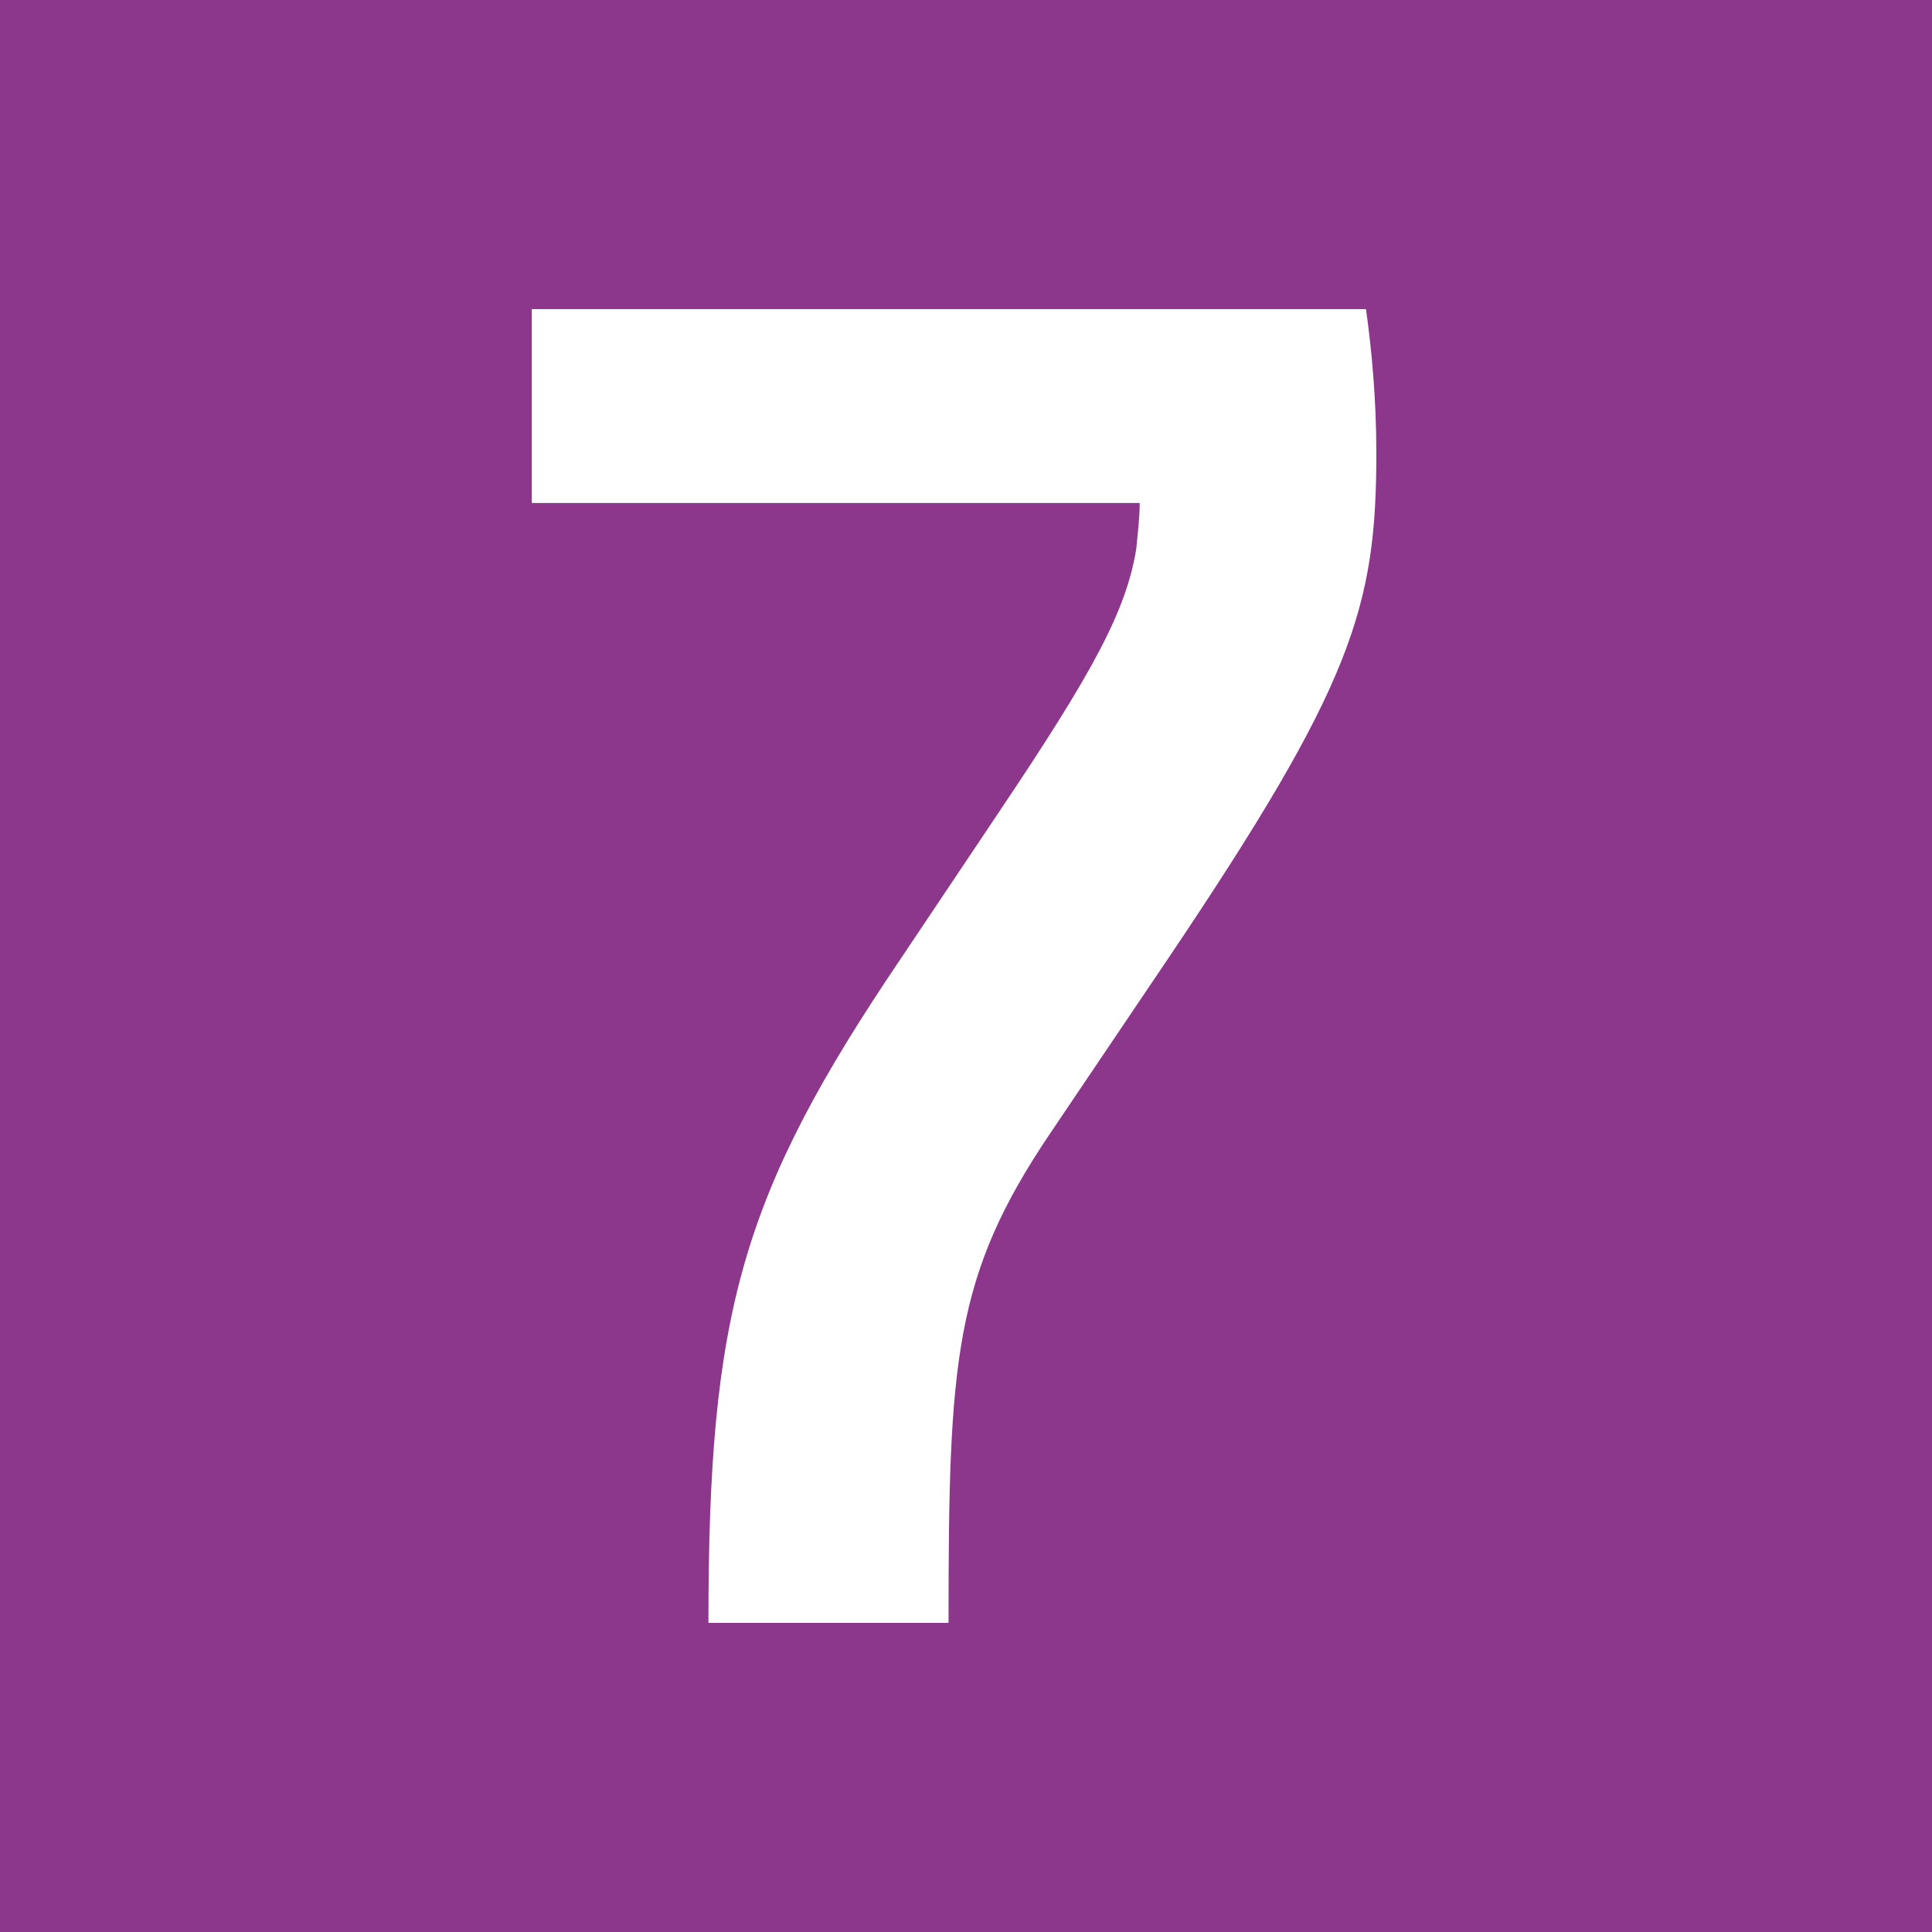
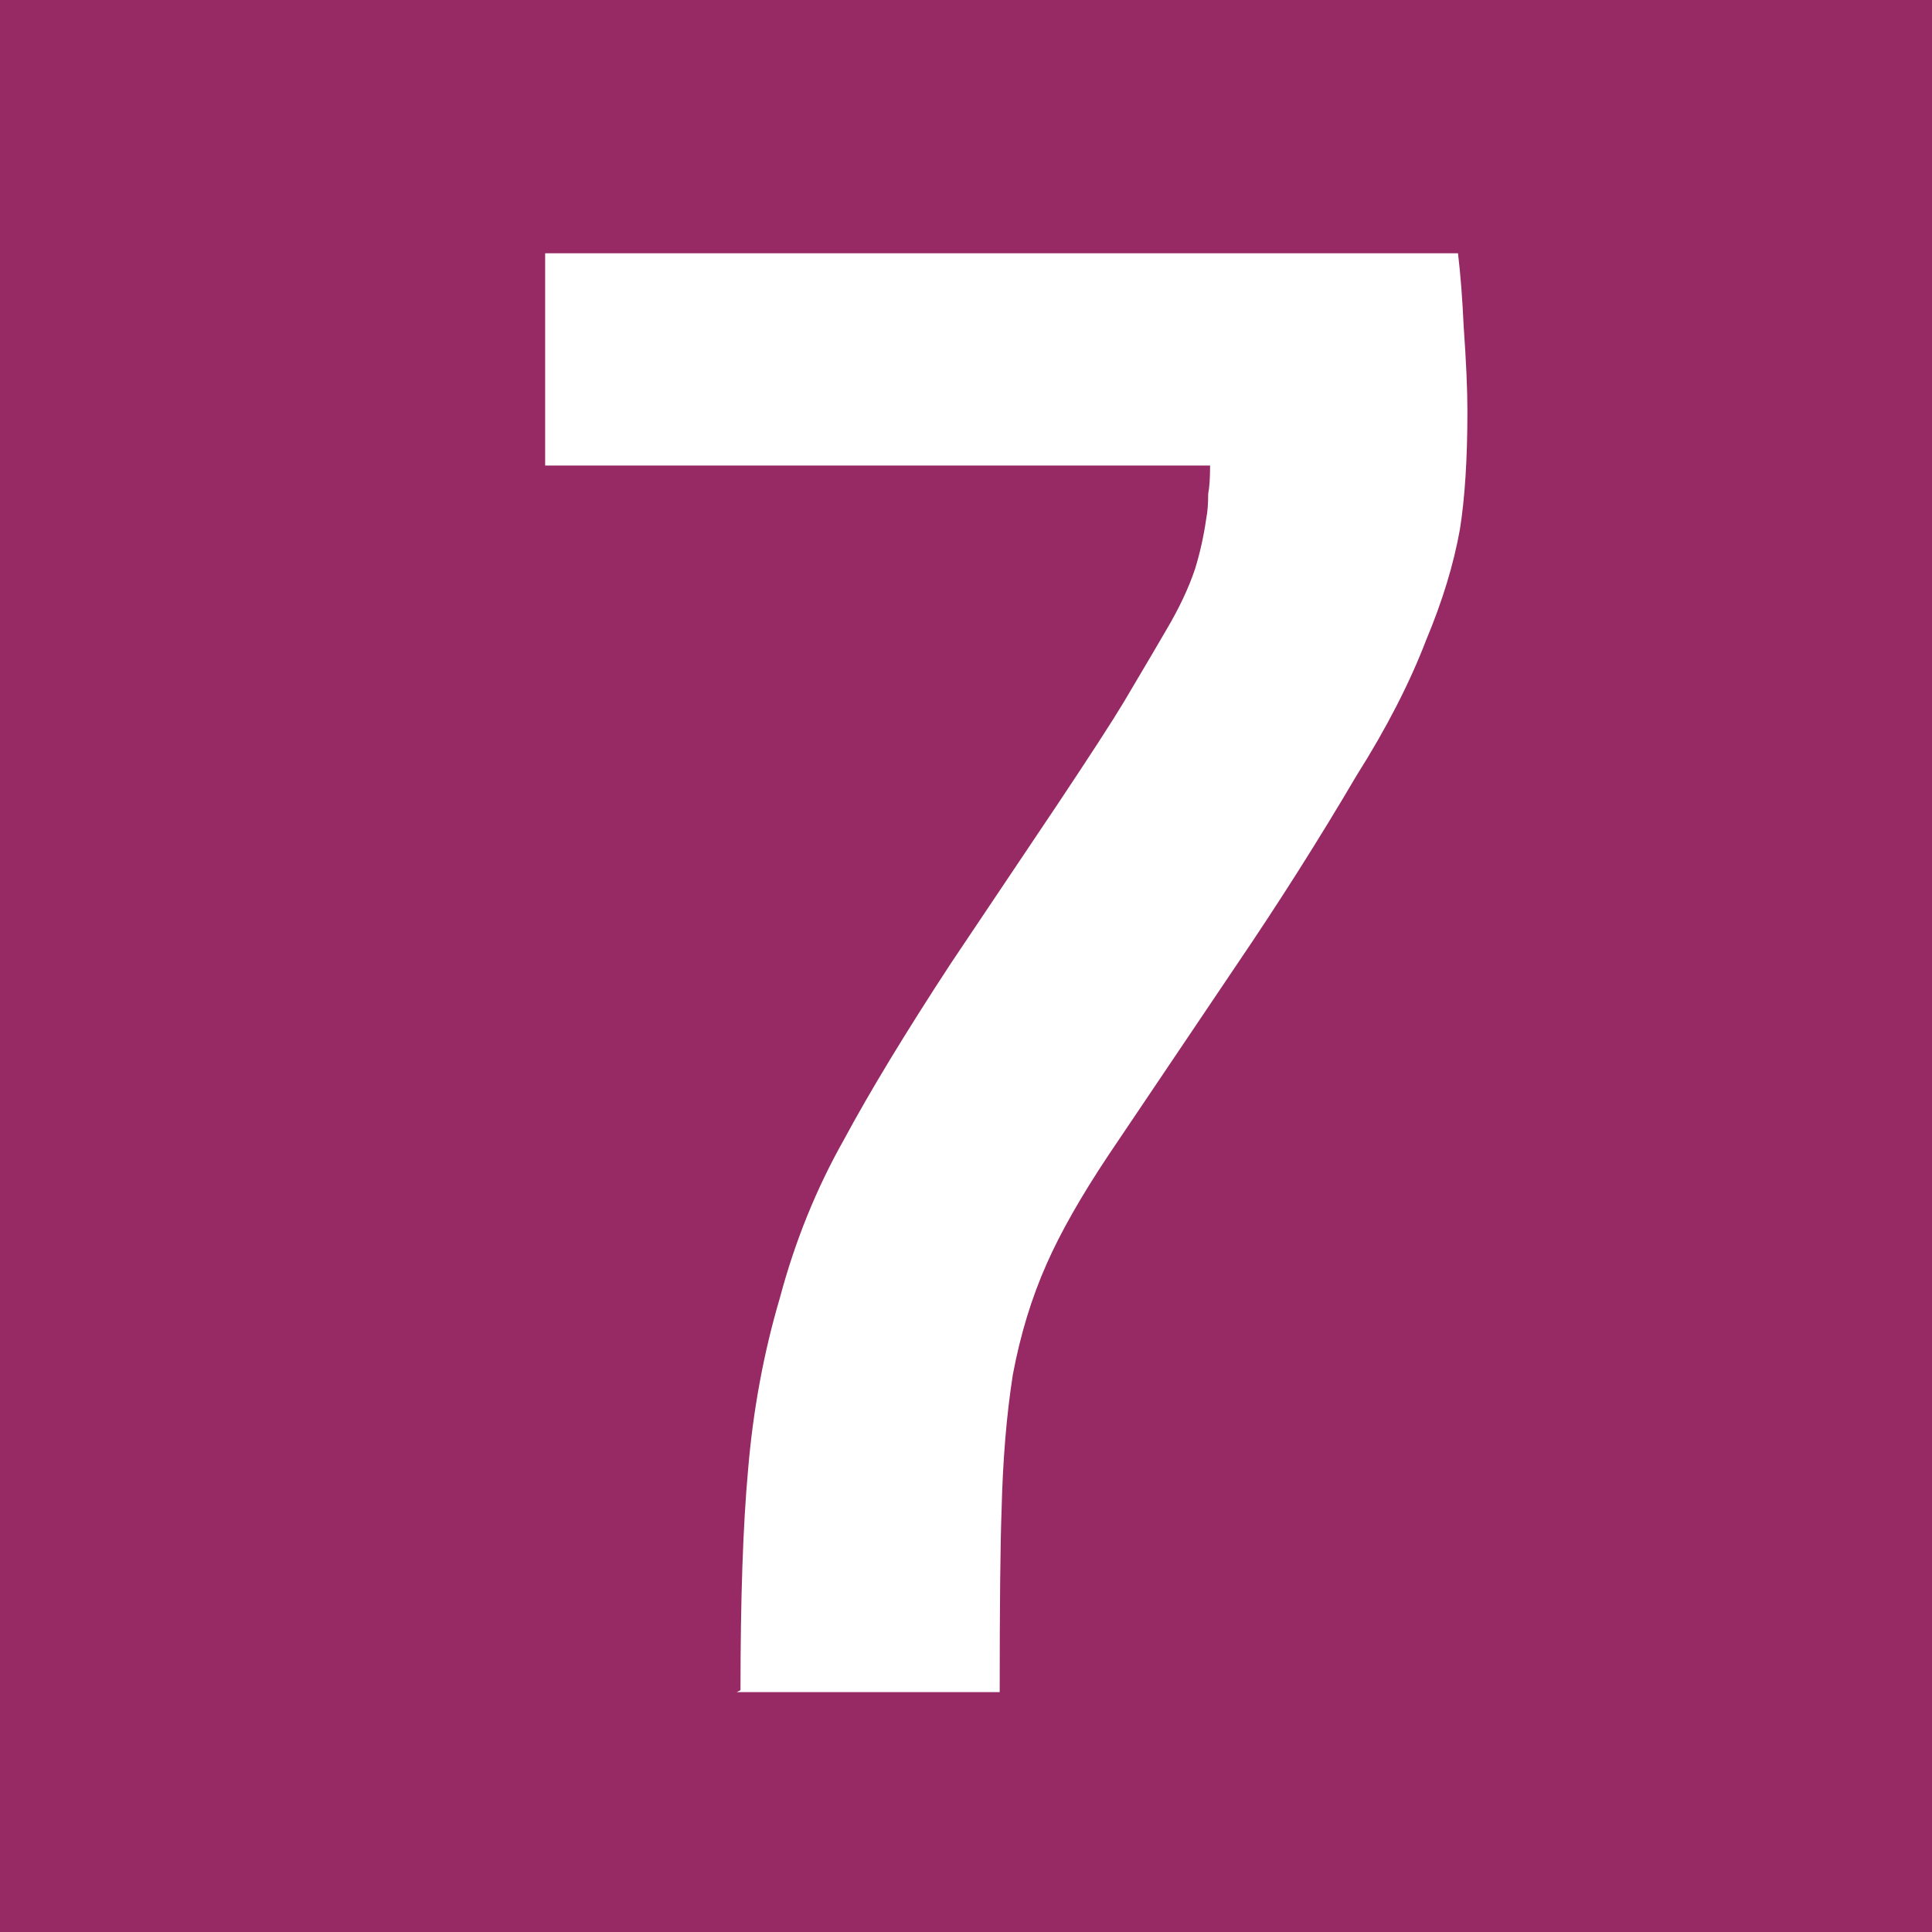
- <svg xmlns="http://www.w3.org/2000/svg" viewBox="39.333 0 28 28" data-ligne-id="T7">
-   <g>
-     <g>
-       <path fill="#8C368C" d="M39.333 0h28v28h-28z" />
-       <path fill="#FFFFFF" d="M49.60 23.52L53.08 23.52C53.08 19.71 53.16 18.49 54.55 16.43L56.25 13.91C58.93 9.93 59.28 8.81 59.28 6.57C59.28 5.77 59.21 5.05 59.13 4.48L47.04 4.48L47.04 7.29L55.85 7.29C55.85 7.52 55.82 7.74 55.80 7.96C55.65 8.86 55.18 9.73 53.81 11.77L52.39 13.89C50.07 17.32 49.60 19.02 49.60 23.52Z" />
-     </g>
+ <svg xmlns="http://www.w3.org/2000/svg" version="1.1" id="svg2" height="100" width="100">
+   <defs id="defs4" />
+   <g id="layer1">
+     <flowRoot style="font-style:normal;font-weight:normal;font-size:16.667px;line-height:0.01%;font-family:sans-serif;letter-spacing:0px;word-spacing:0px;fill:#000000;fill-opacity:1;stroke:none;stroke-width:1px;stroke-linecap:butt;stroke-linejoin:miter;stroke-opacity:1" id="flowRoot2988" xml:space="preserve">
+       <flowRegion style="font-family:sans-serif;stroke-width:1px" id="flowRegion2990">
+         <rect y="12.5" x="12.5" height="63.889" width="83.333" id="rect2992" style="stroke-width:1px" />
+       </flowRegion>
+       <flowPara style="font-size:55.556px;line-height:1.25;font-family:sans-serif;stroke-width:1px" id="flowPara2994"> </flowPara>
+     </flowRoot>
+     <rect y="-1.3882908e-14" x="0" height="100" width="100" id="rect3764" style="fill:#972964;fill-opacity:1;stroke:none;stroke-width:1" />
+     <path d="m 38.327,87.486 -0.196,0.098 h 13.613 c -2.7e-5,-4.538 0.033,-7.682 0.098,-9.432 0.063,-2.591 0.257,-4.924 0.582,-6.999 0.39,-2.075 0.973,-3.987 1.751,-5.735 0.714,-1.622 1.783,-3.502 3.207,-5.64 l 6.613,-9.818 c 2.203,-3.242 4.277,-6.515 6.222,-9.821 1.555,-2.463 2.753,-4.796 3.596,-6.999 0.843,-2.01 1.426,-3.922 1.751,-5.738 0.259,-1.62 0.389,-3.661 0.389,-6.124 -5e-5,-1.102 -0.064,-2.56 -0.193,-4.376 -0.065,-1.424 -0.163,-2.688 -0.294,-3.792 h -47.249 v 10.987 h 34.417 c -3.8e-5,0.649 -0.033,1.135 -0.098,1.46 -3.7e-5,0.518 -0.033,0.94 -0.098,1.264 -0.129,0.908 -0.322,1.783 -0.582,2.626 -0.324,0.971 -0.811,2.008 -1.46,3.109 -0.259,0.453 -1.004,1.717 -2.234,3.792 -0.584,0.973 -1.718,2.724 -3.403,5.252 l -5.542,8.263 c -2.334,3.564 -4.181,6.61 -5.542,9.138 -1.426,2.528 -2.528,5.25 -3.305,8.165 -0.843,2.852 -1.394,5.834 -1.653,8.945 -0.259,2.852 -0.389,6.644 -0.389,11.375 z" id="path3131" style="font-style:normal;font-variant:normal;font-weight:bold;font-stretch:normal;font-size:70px;line-height:125%;font-family:Confluence;-inkscape-font-specification:'Confluence Bold';text-align:center;letter-spacing:0px;word-spacing:0px;text-anchor:middle;fill:#ffffff;fill-opacity:1;stroke:none;stroke-width:1" />
  </g>
</svg>
